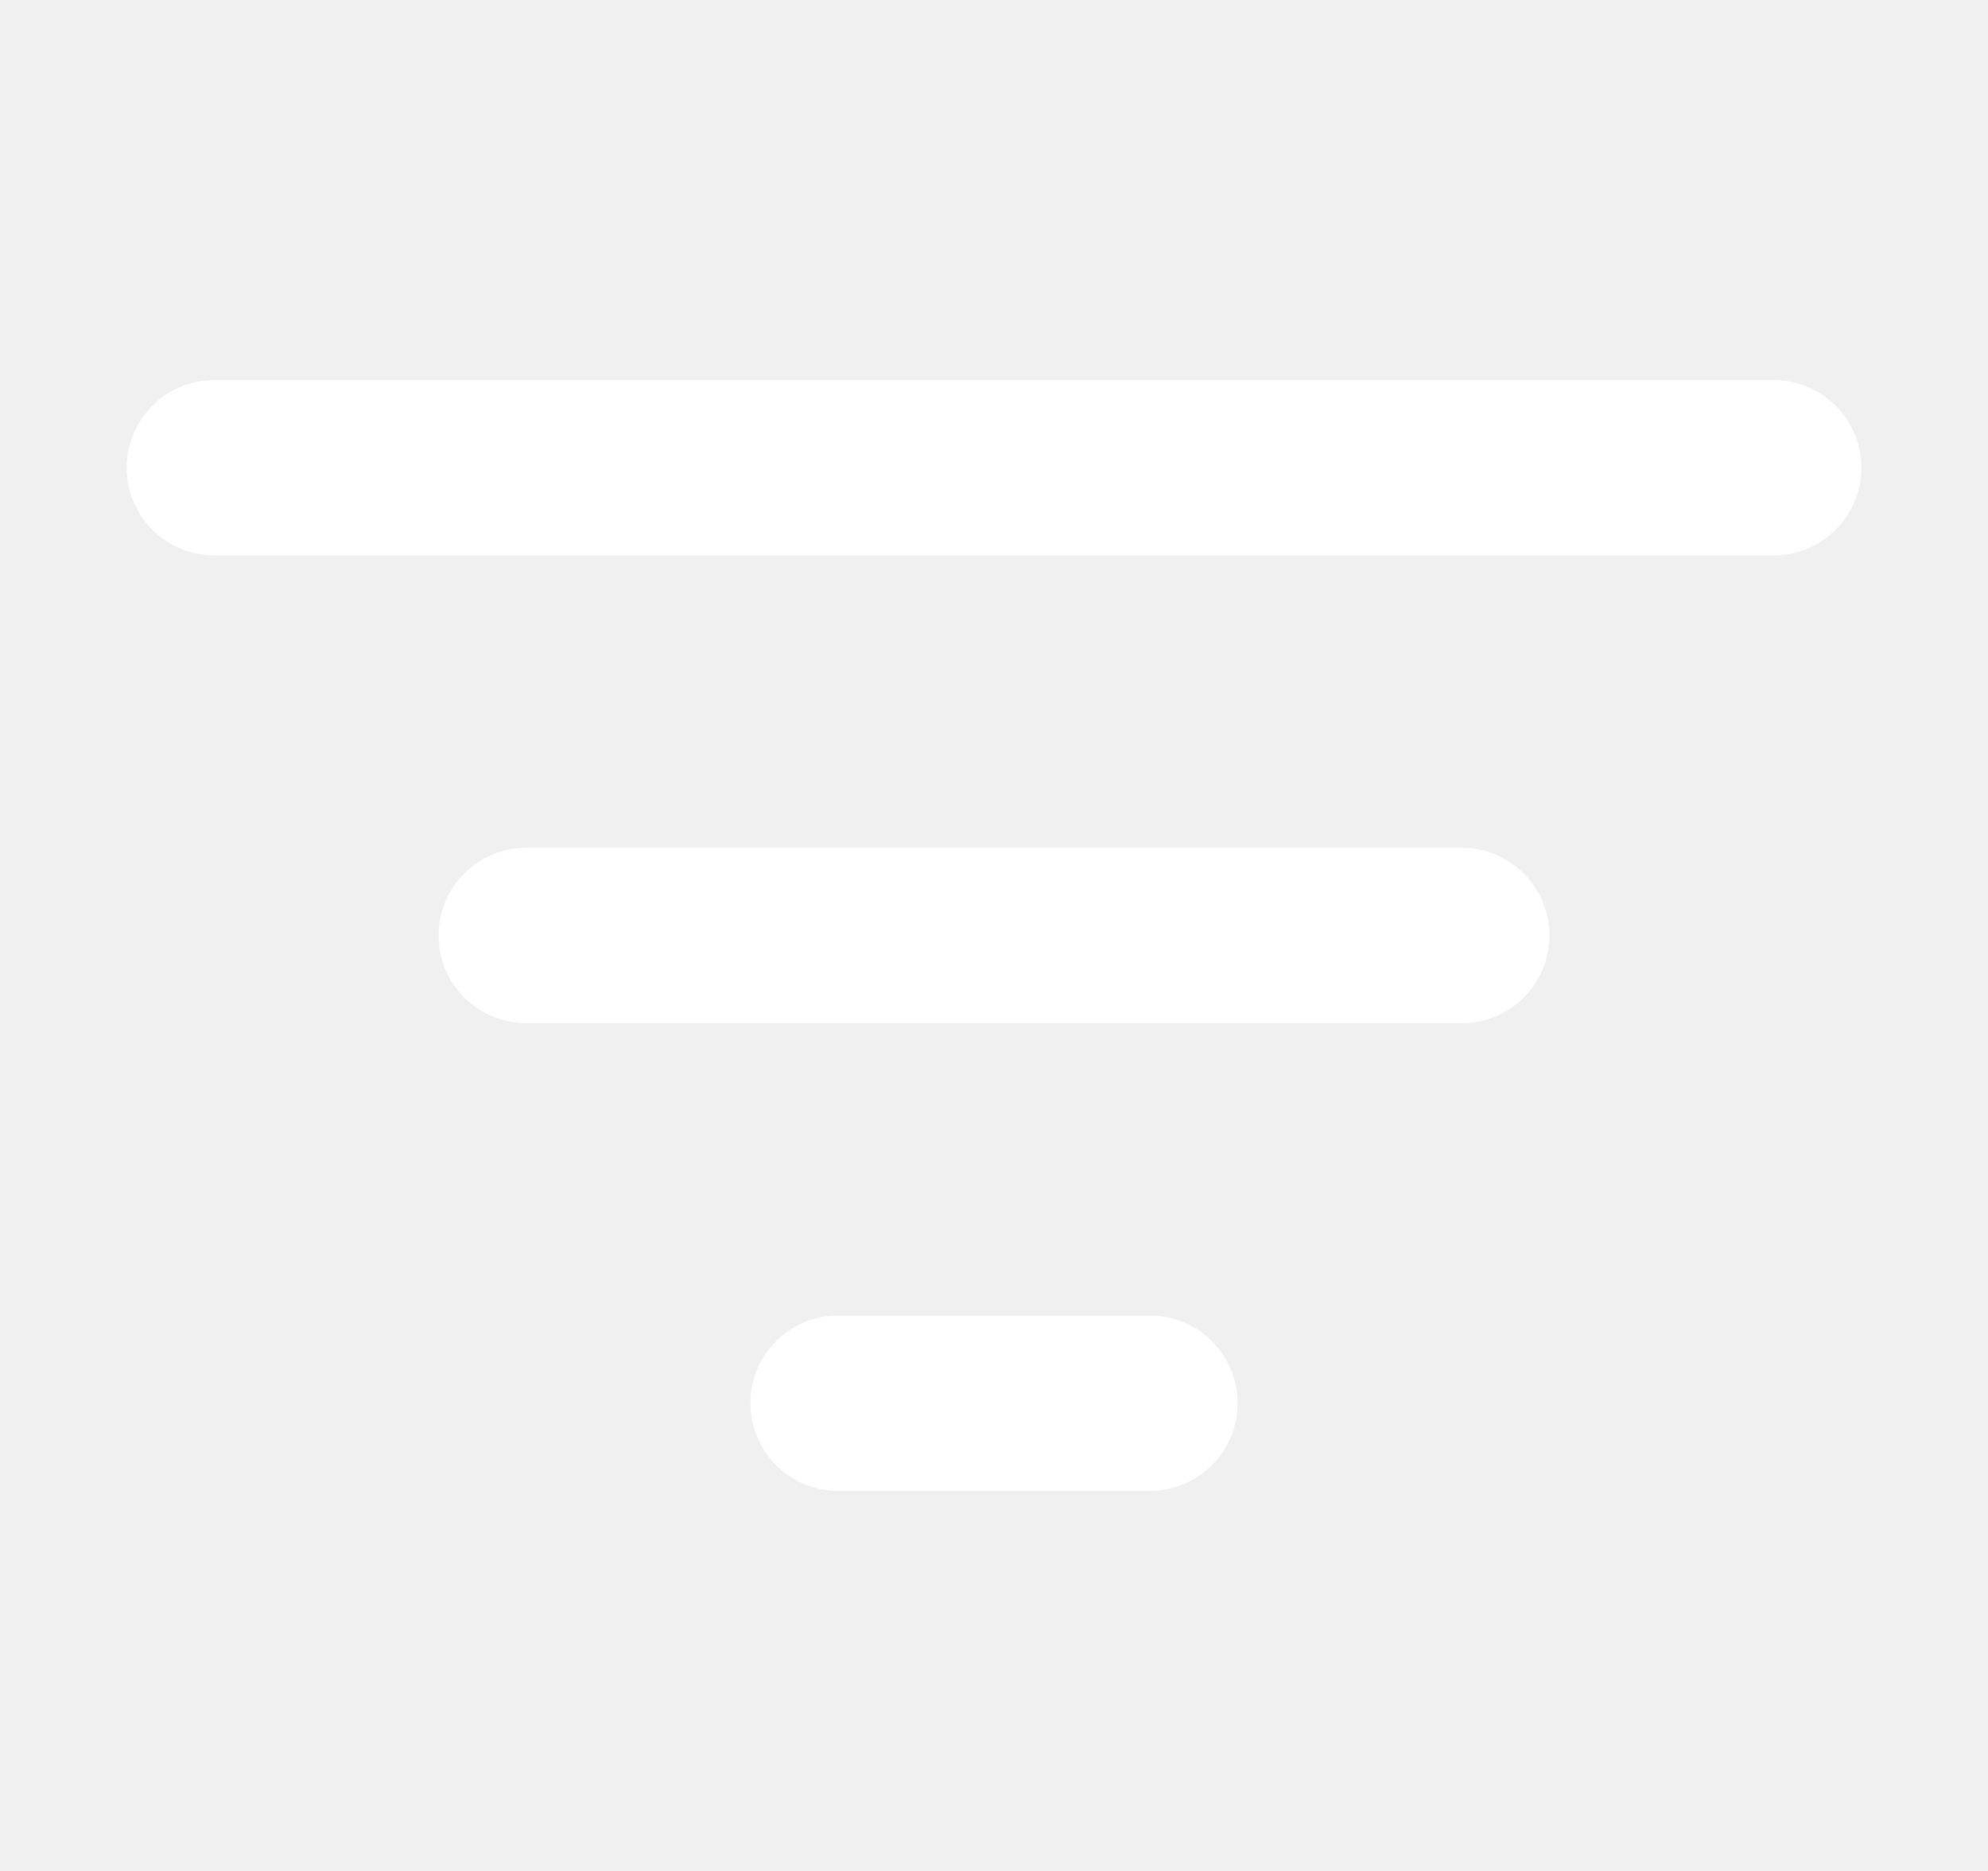
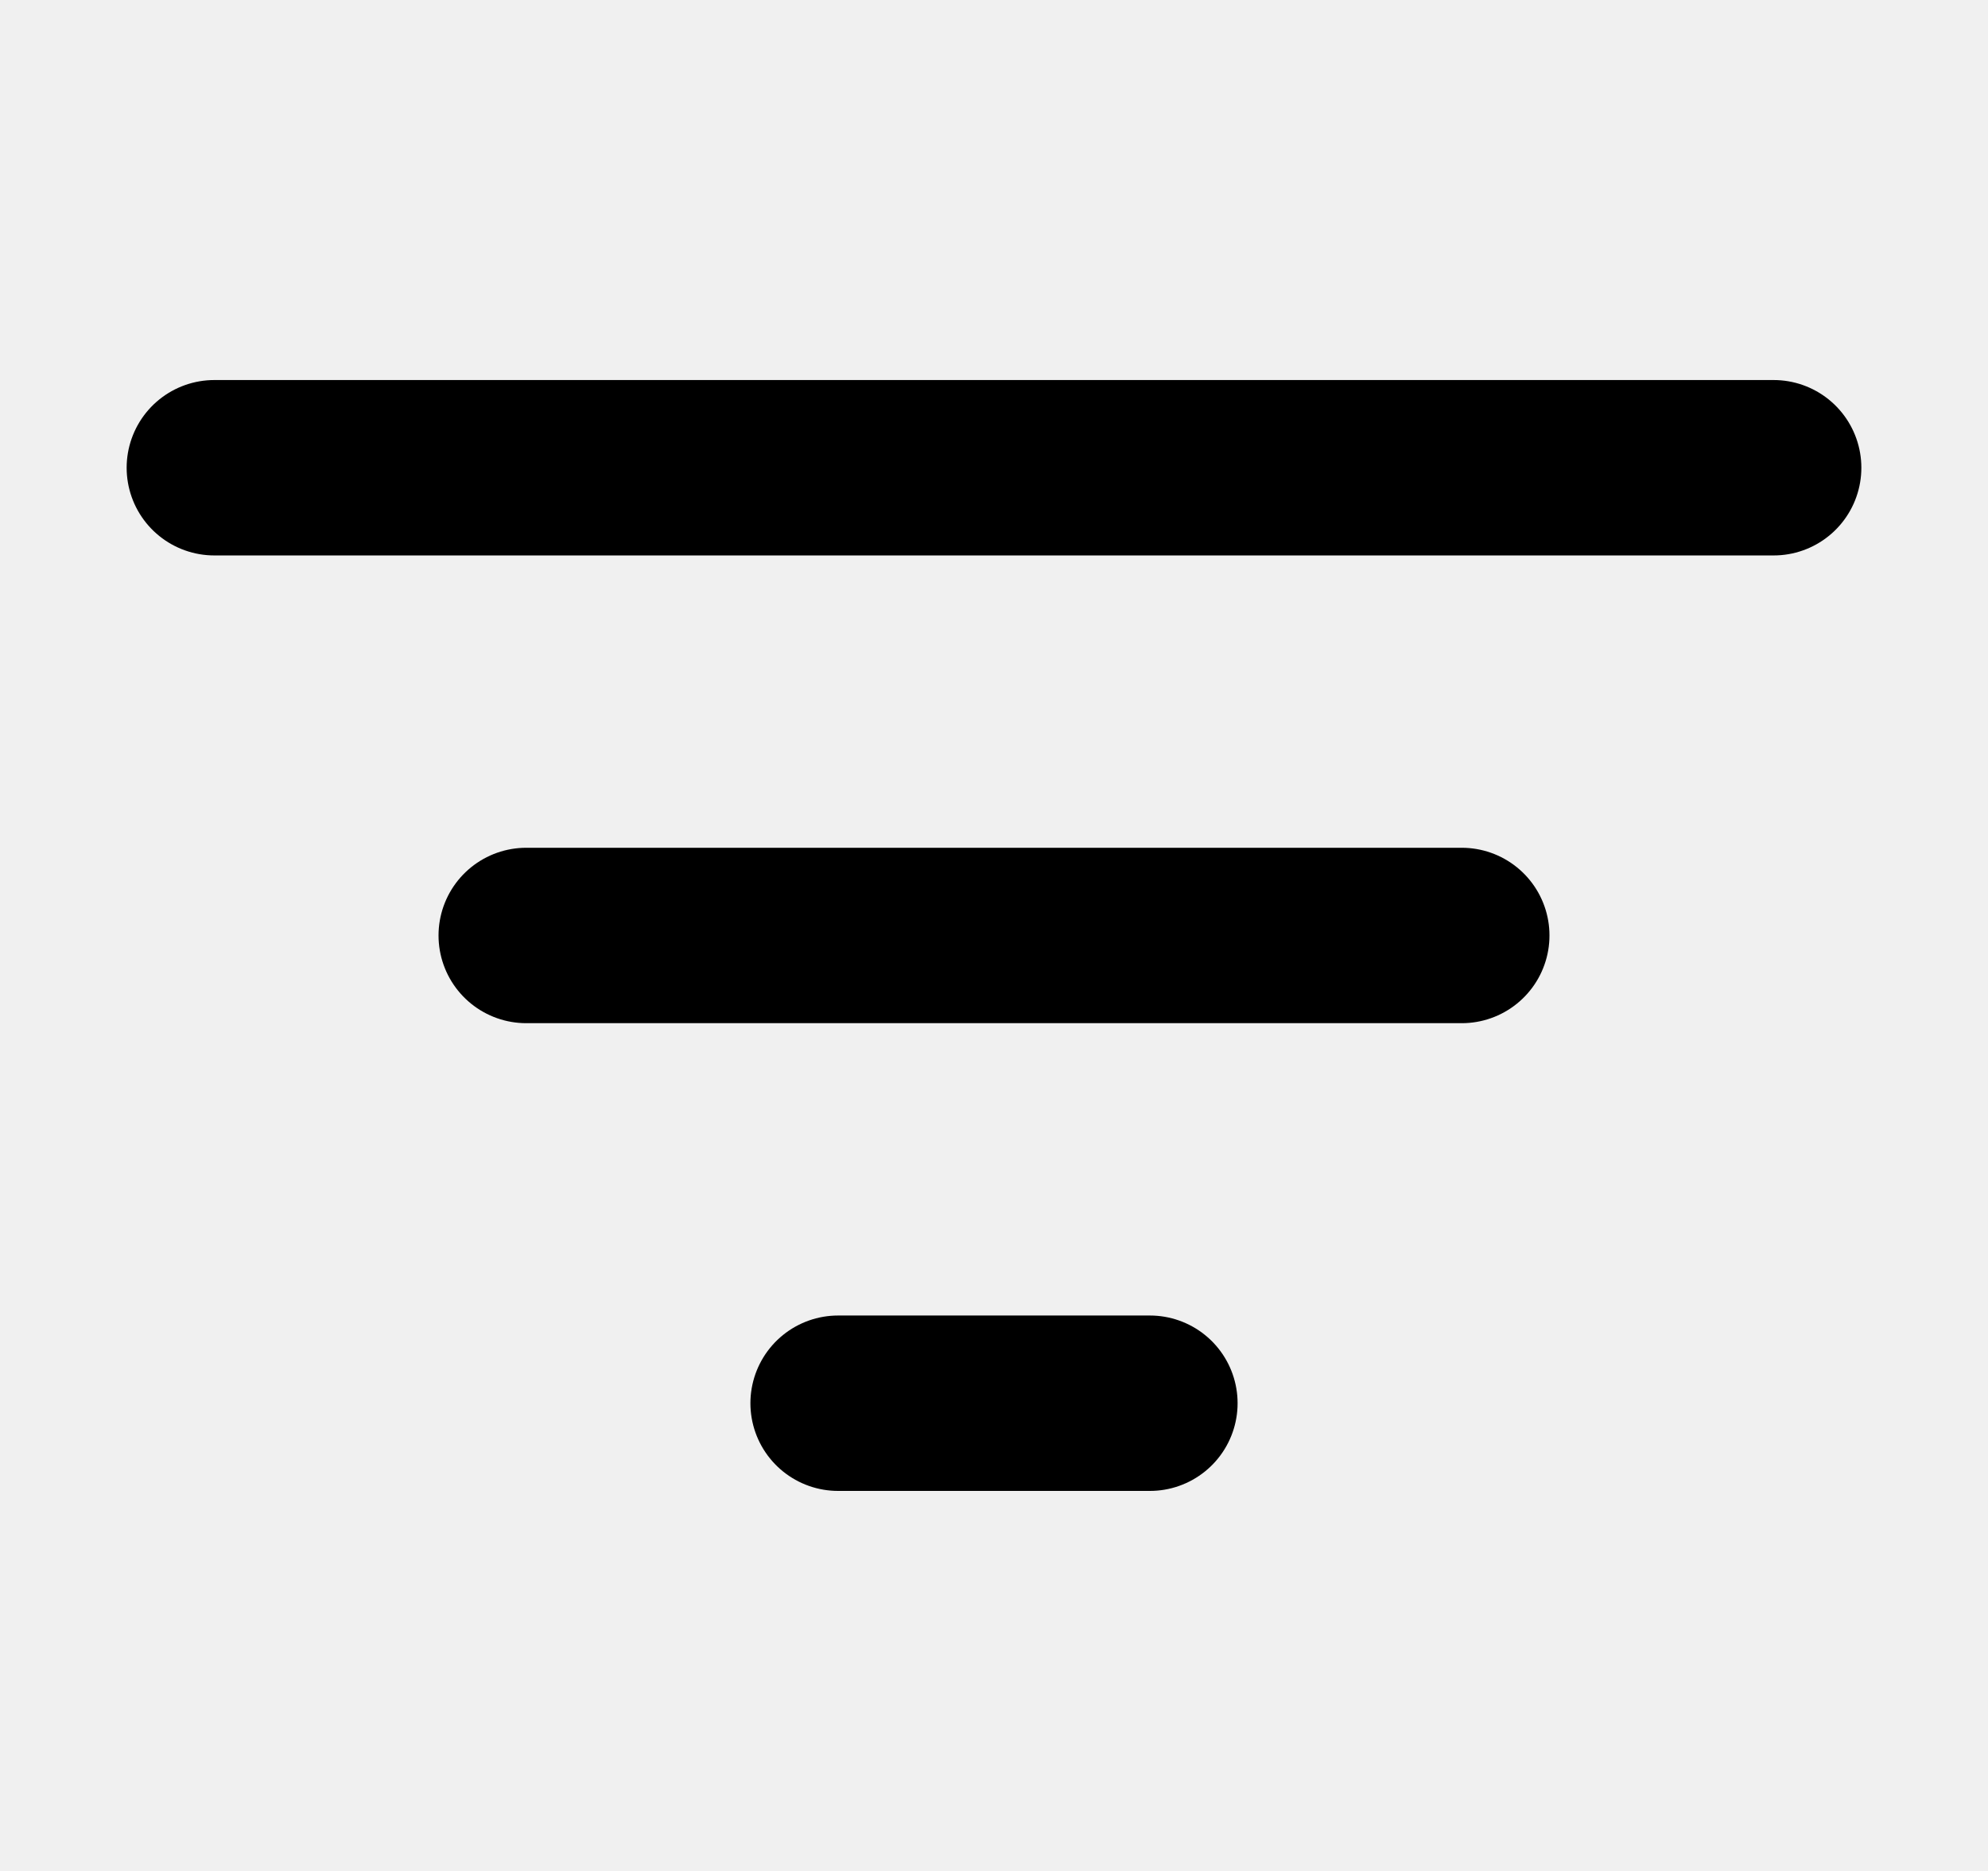
<svg xmlns="http://www.w3.org/2000/svg" width="17" height="16" viewBox="0 0 17 16" fill="none">
  <g id="filter">
-     <path id="Vector" d="M15.167 4H1.833M12.5 8H4.5M9.833 12H7.167" stroke="white" stroke-width="1.5" stroke-linecap="round" stroke-linejoin="round" />
+     <path id="Vector" d="M15.167 4H1.833M12.5 8H4.5M9.833 12H7.167" stroke="currentColor" stroke-width="1.5" stroke-linecap="round" stroke-linejoin="round" />
  </g>
</svg>
